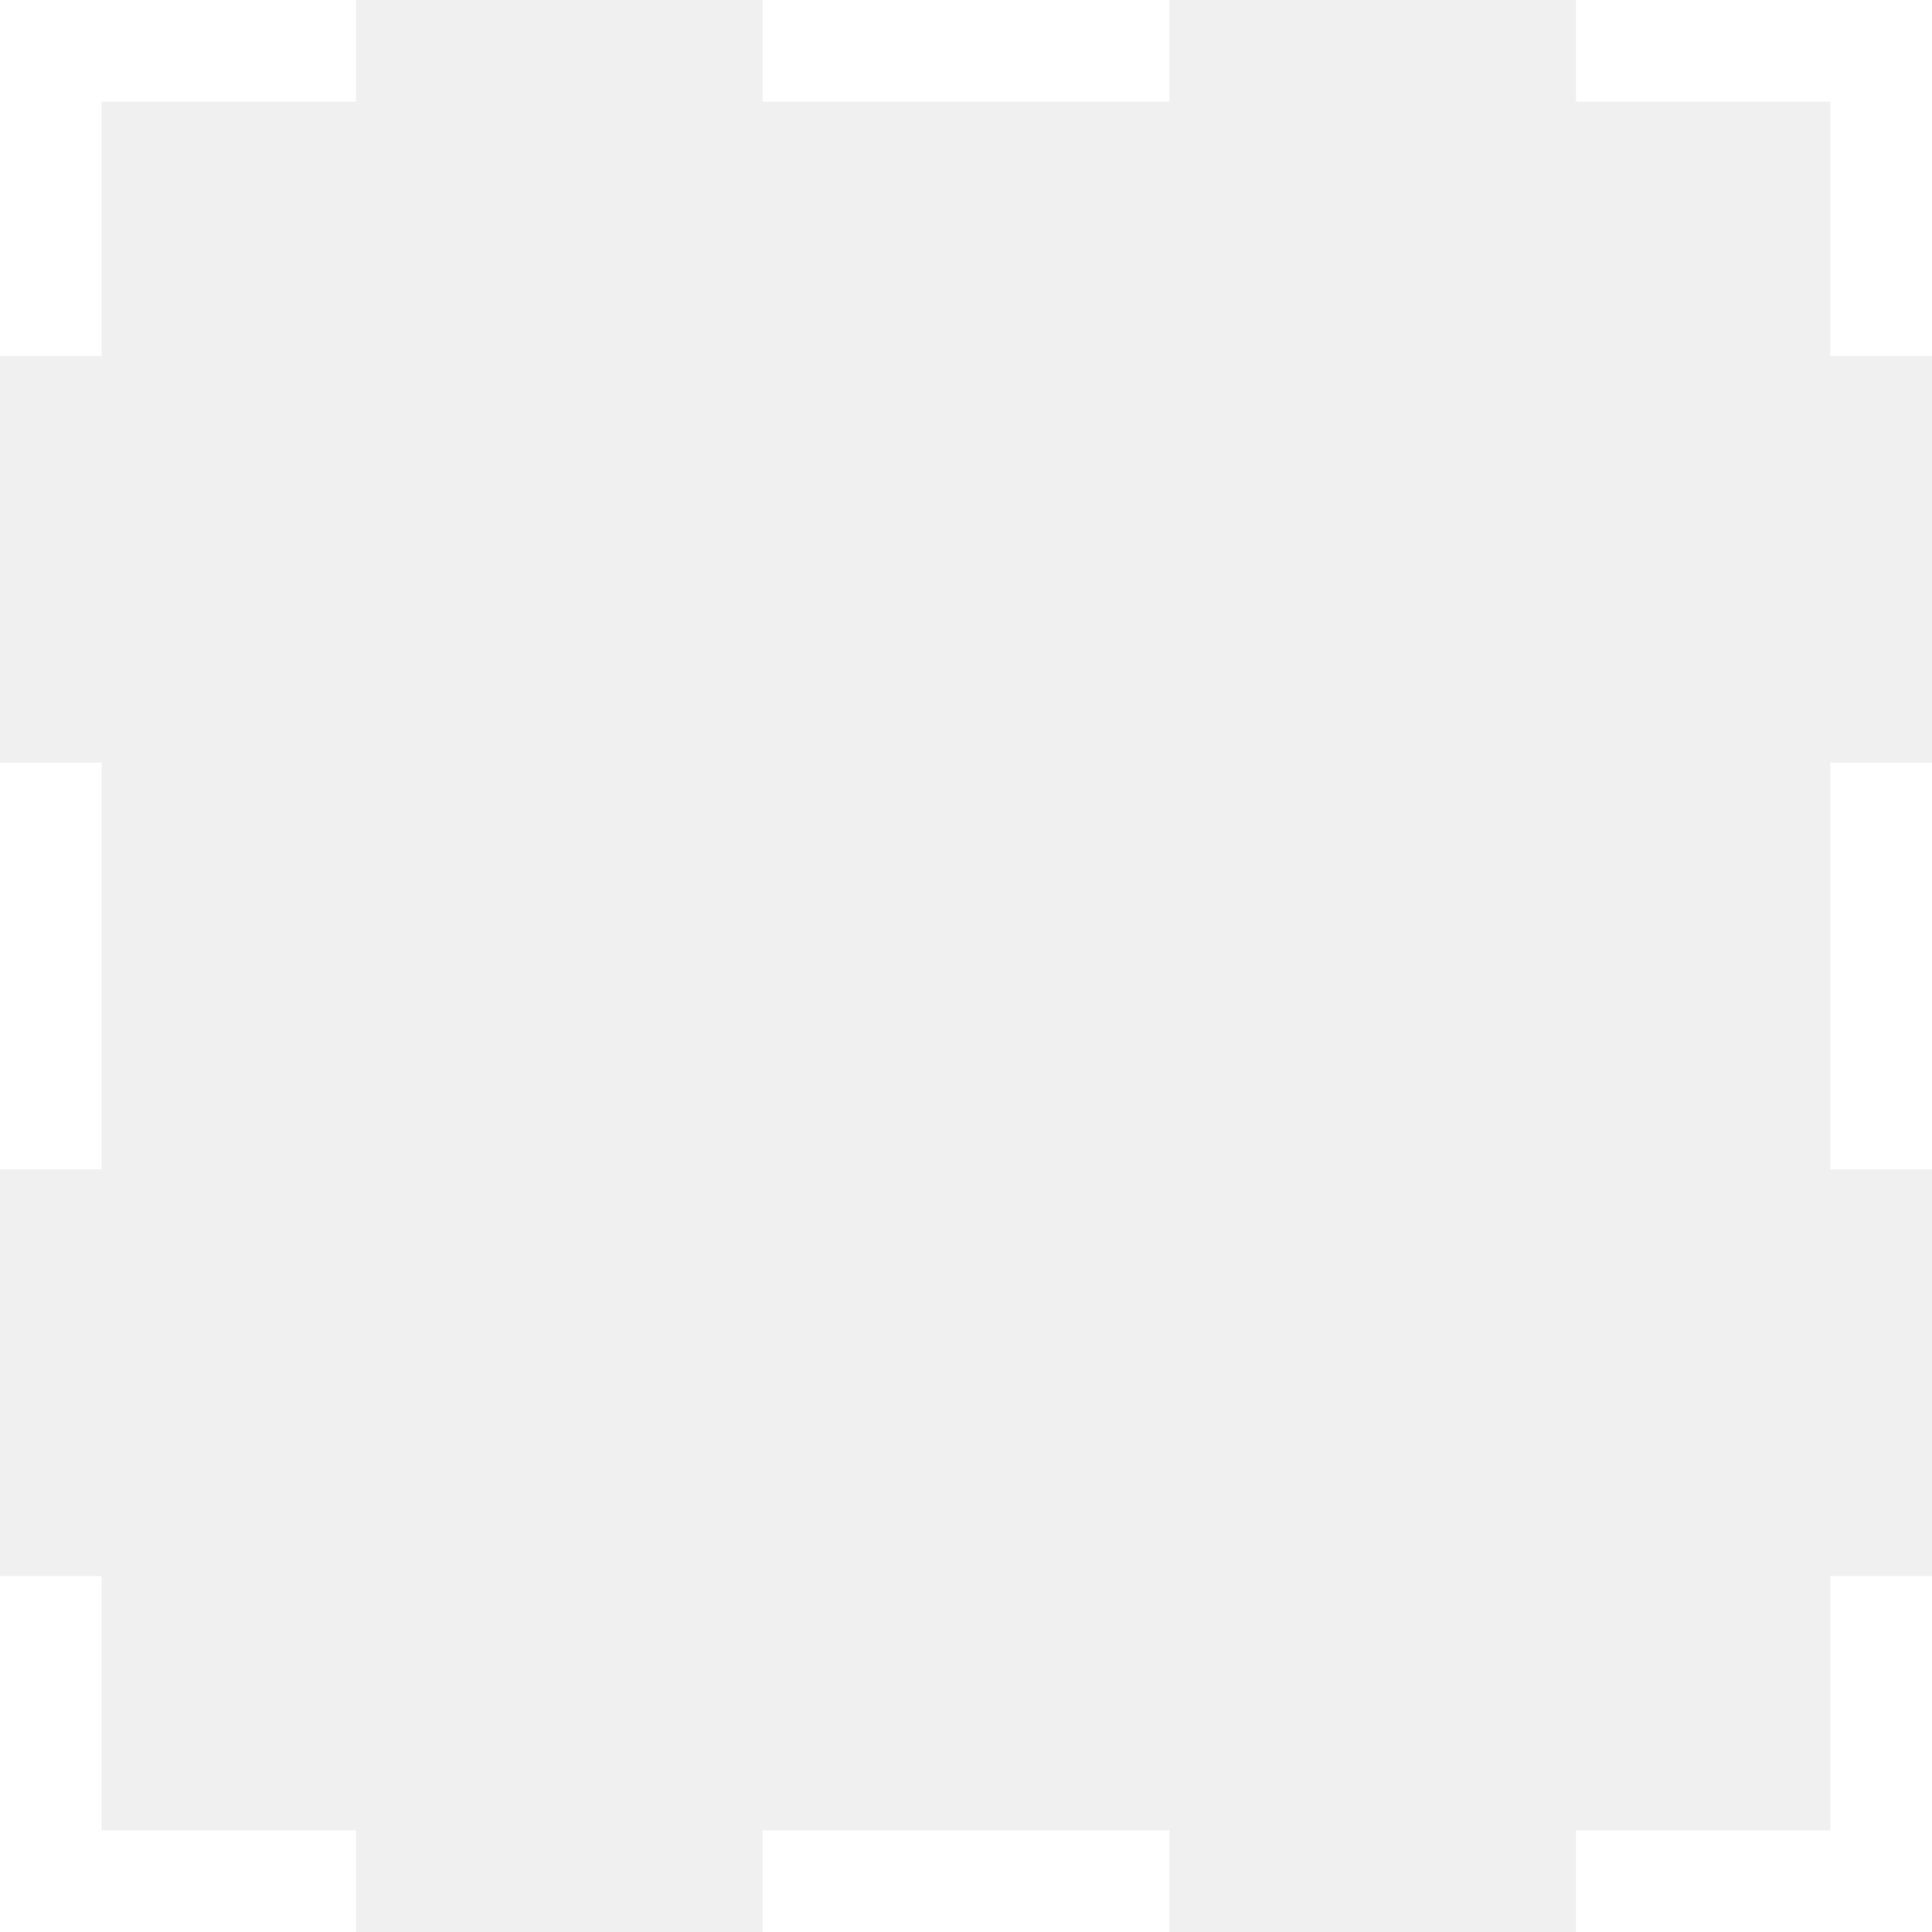
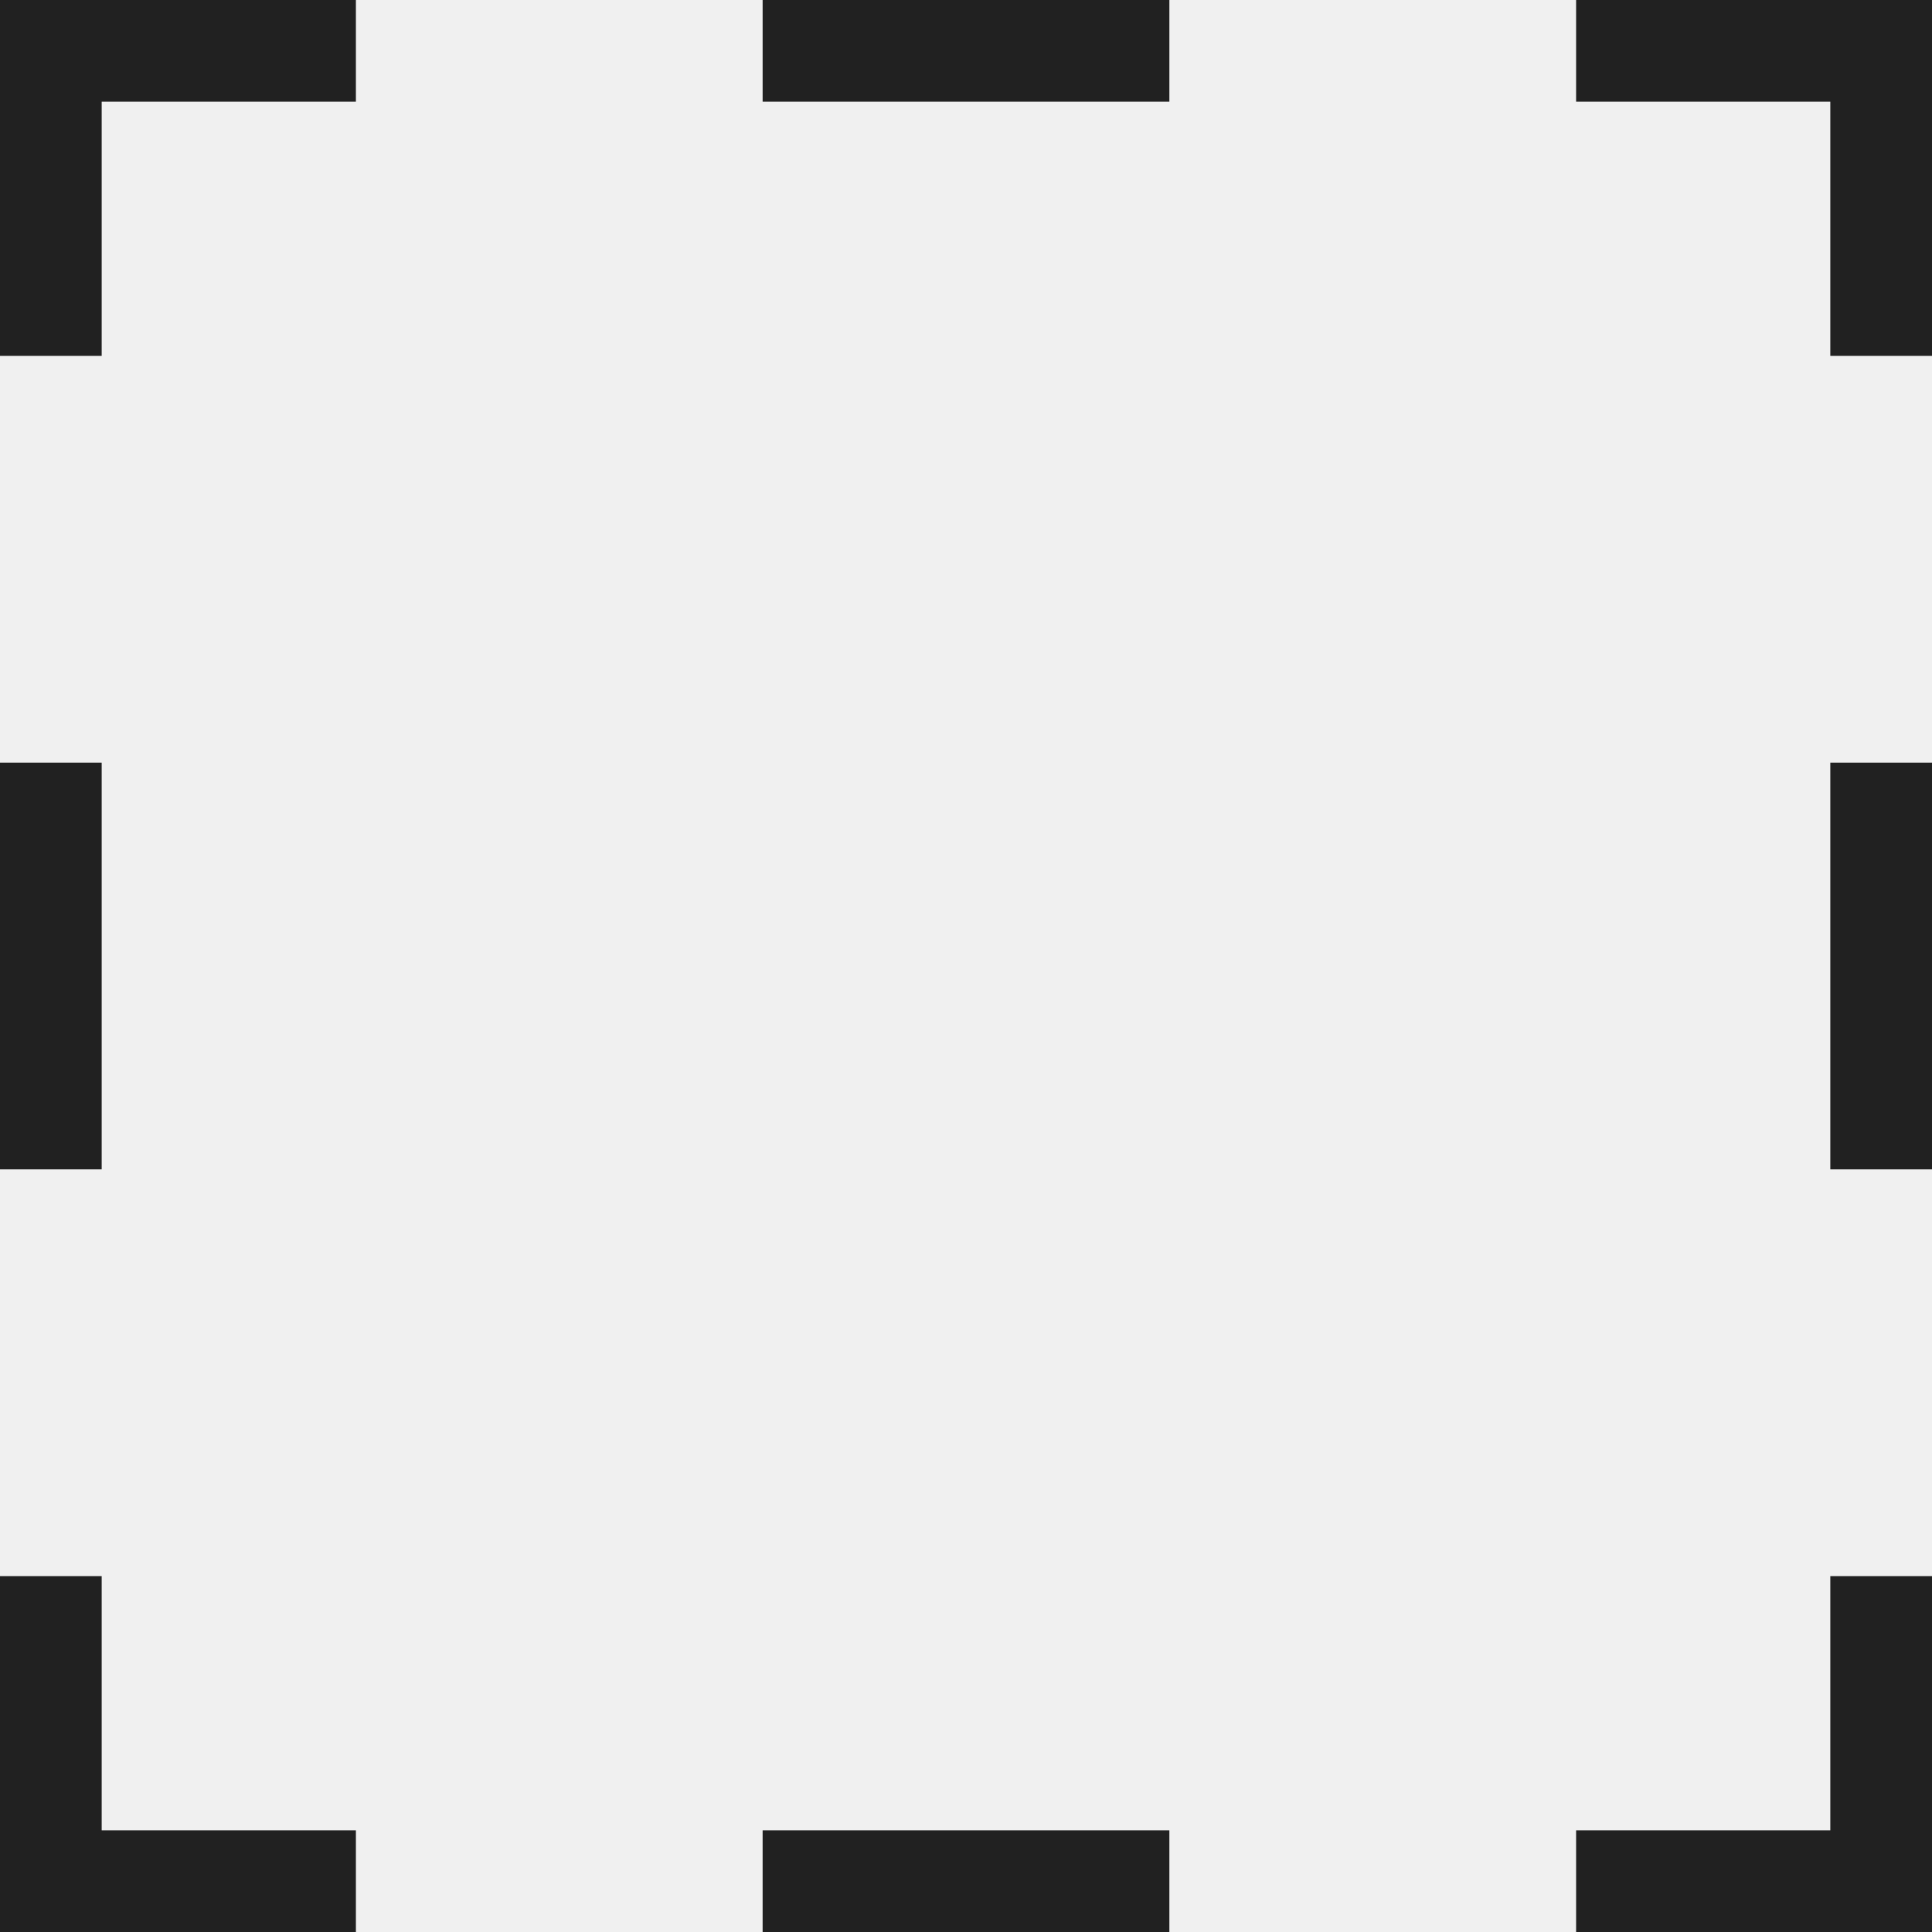
<svg xmlns="http://www.w3.org/2000/svg" version="1.1" id="Layer_1" x="0px" y="0px" viewBox="0 0 38 38" style="enable-background:new 0 0 38 38;" xml:space="preserve">
  <style type="text/css">
- 	.st0{fill:none;stroke:#FFFFFF;stroke-width:2;stroke-miterlimit:10;}
- 	.st1{fill:none;stroke:#FFFFFF;stroke-width:2;stroke-miterlimit:10;stroke-dasharray:8,8;}
+ 	.st0{fill:none;stroke:#212121;stroke-width:2;stroke-miterlimit:10;}
+ 	.st1{fill:none;stroke:#212121;stroke-width:2;stroke-miterlimit:10;stroke-dasharray:8,8;}
</style>
  <g id="Layer_2">
    <g id="Layer_1-2">
      <g>
        <polyline class="st0" points="37,31 37,37 31,37    " />
        <line class="st1" x1="23" y1="37" x2="11" y2="37" />
        <polyline class="st0" points="7,37 1,37 1,31    " />
        <line class="st1" x1="1" y1="23" x2="1" y2="11" />
        <polyline class="st0" points="1,7 1,1 7,1    " />
        <line class="st1" x1="15" y1="1" x2="27" y2="1" />
        <polyline class="st0" points="31,1 37,1 37,7    " />
        <line class="st1" x1="37" y1="15" x2="37" y2="27" />
      </g>
    </g>
  </g>
</svg>
